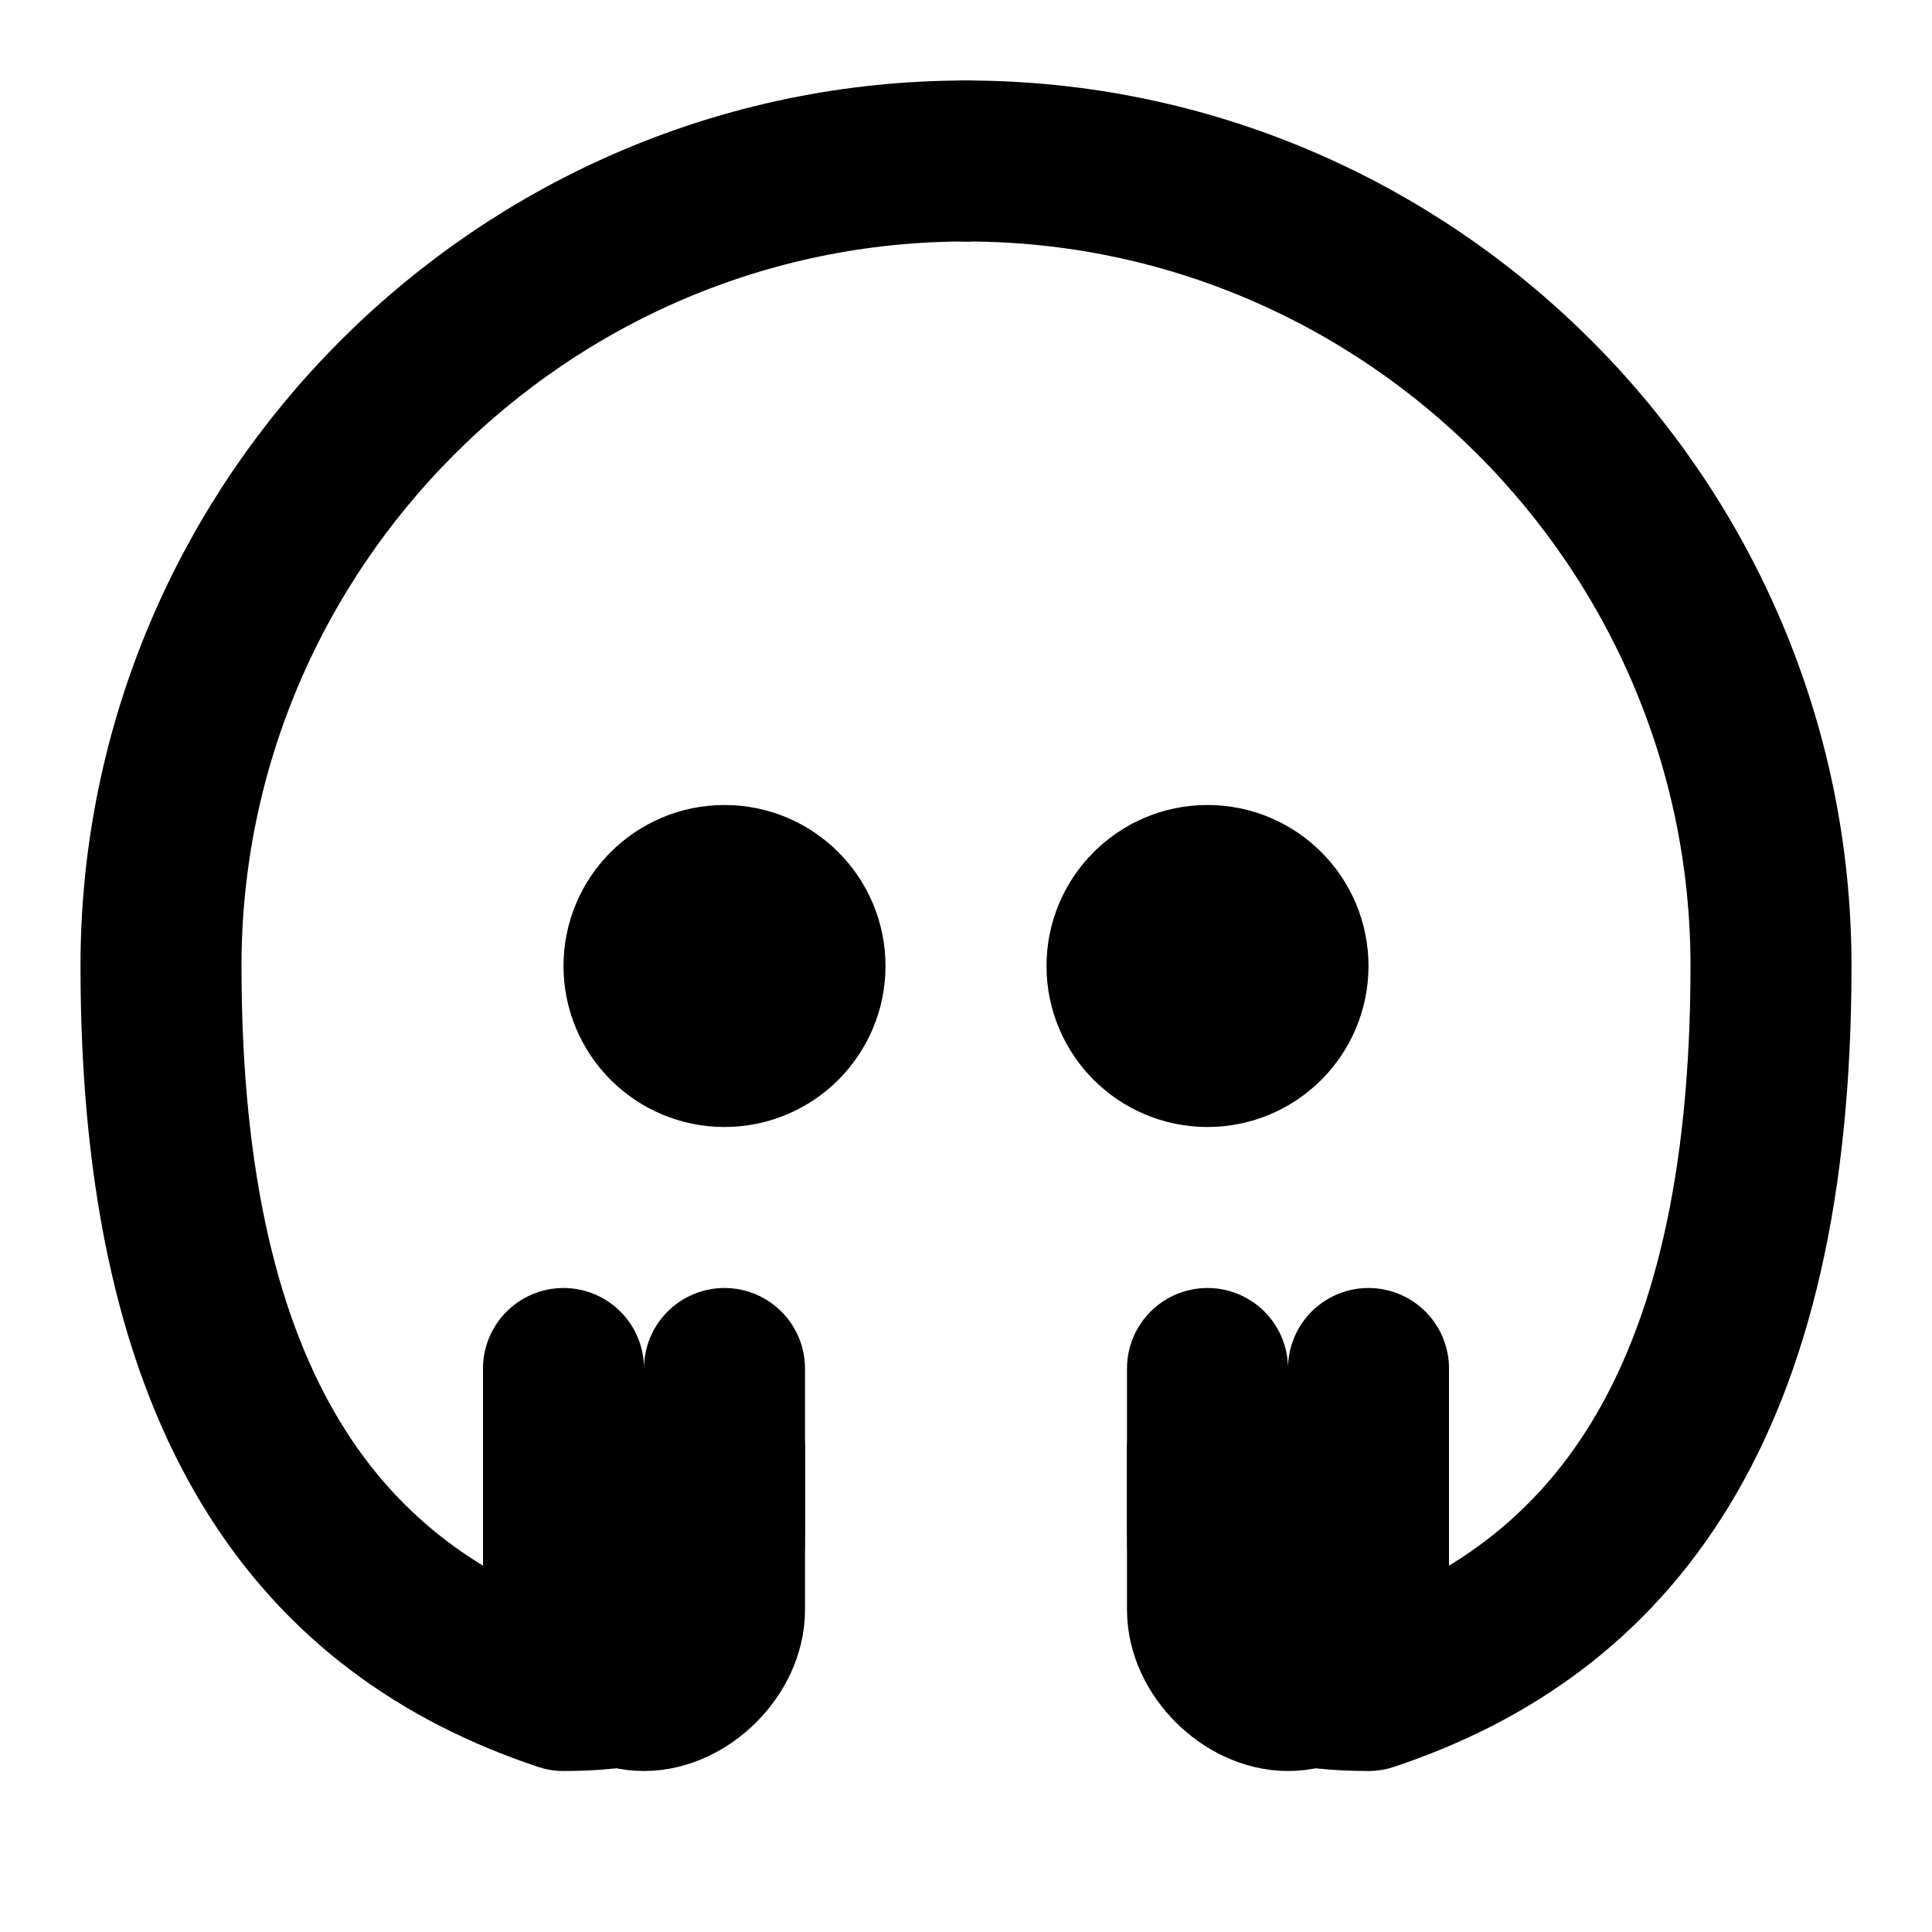
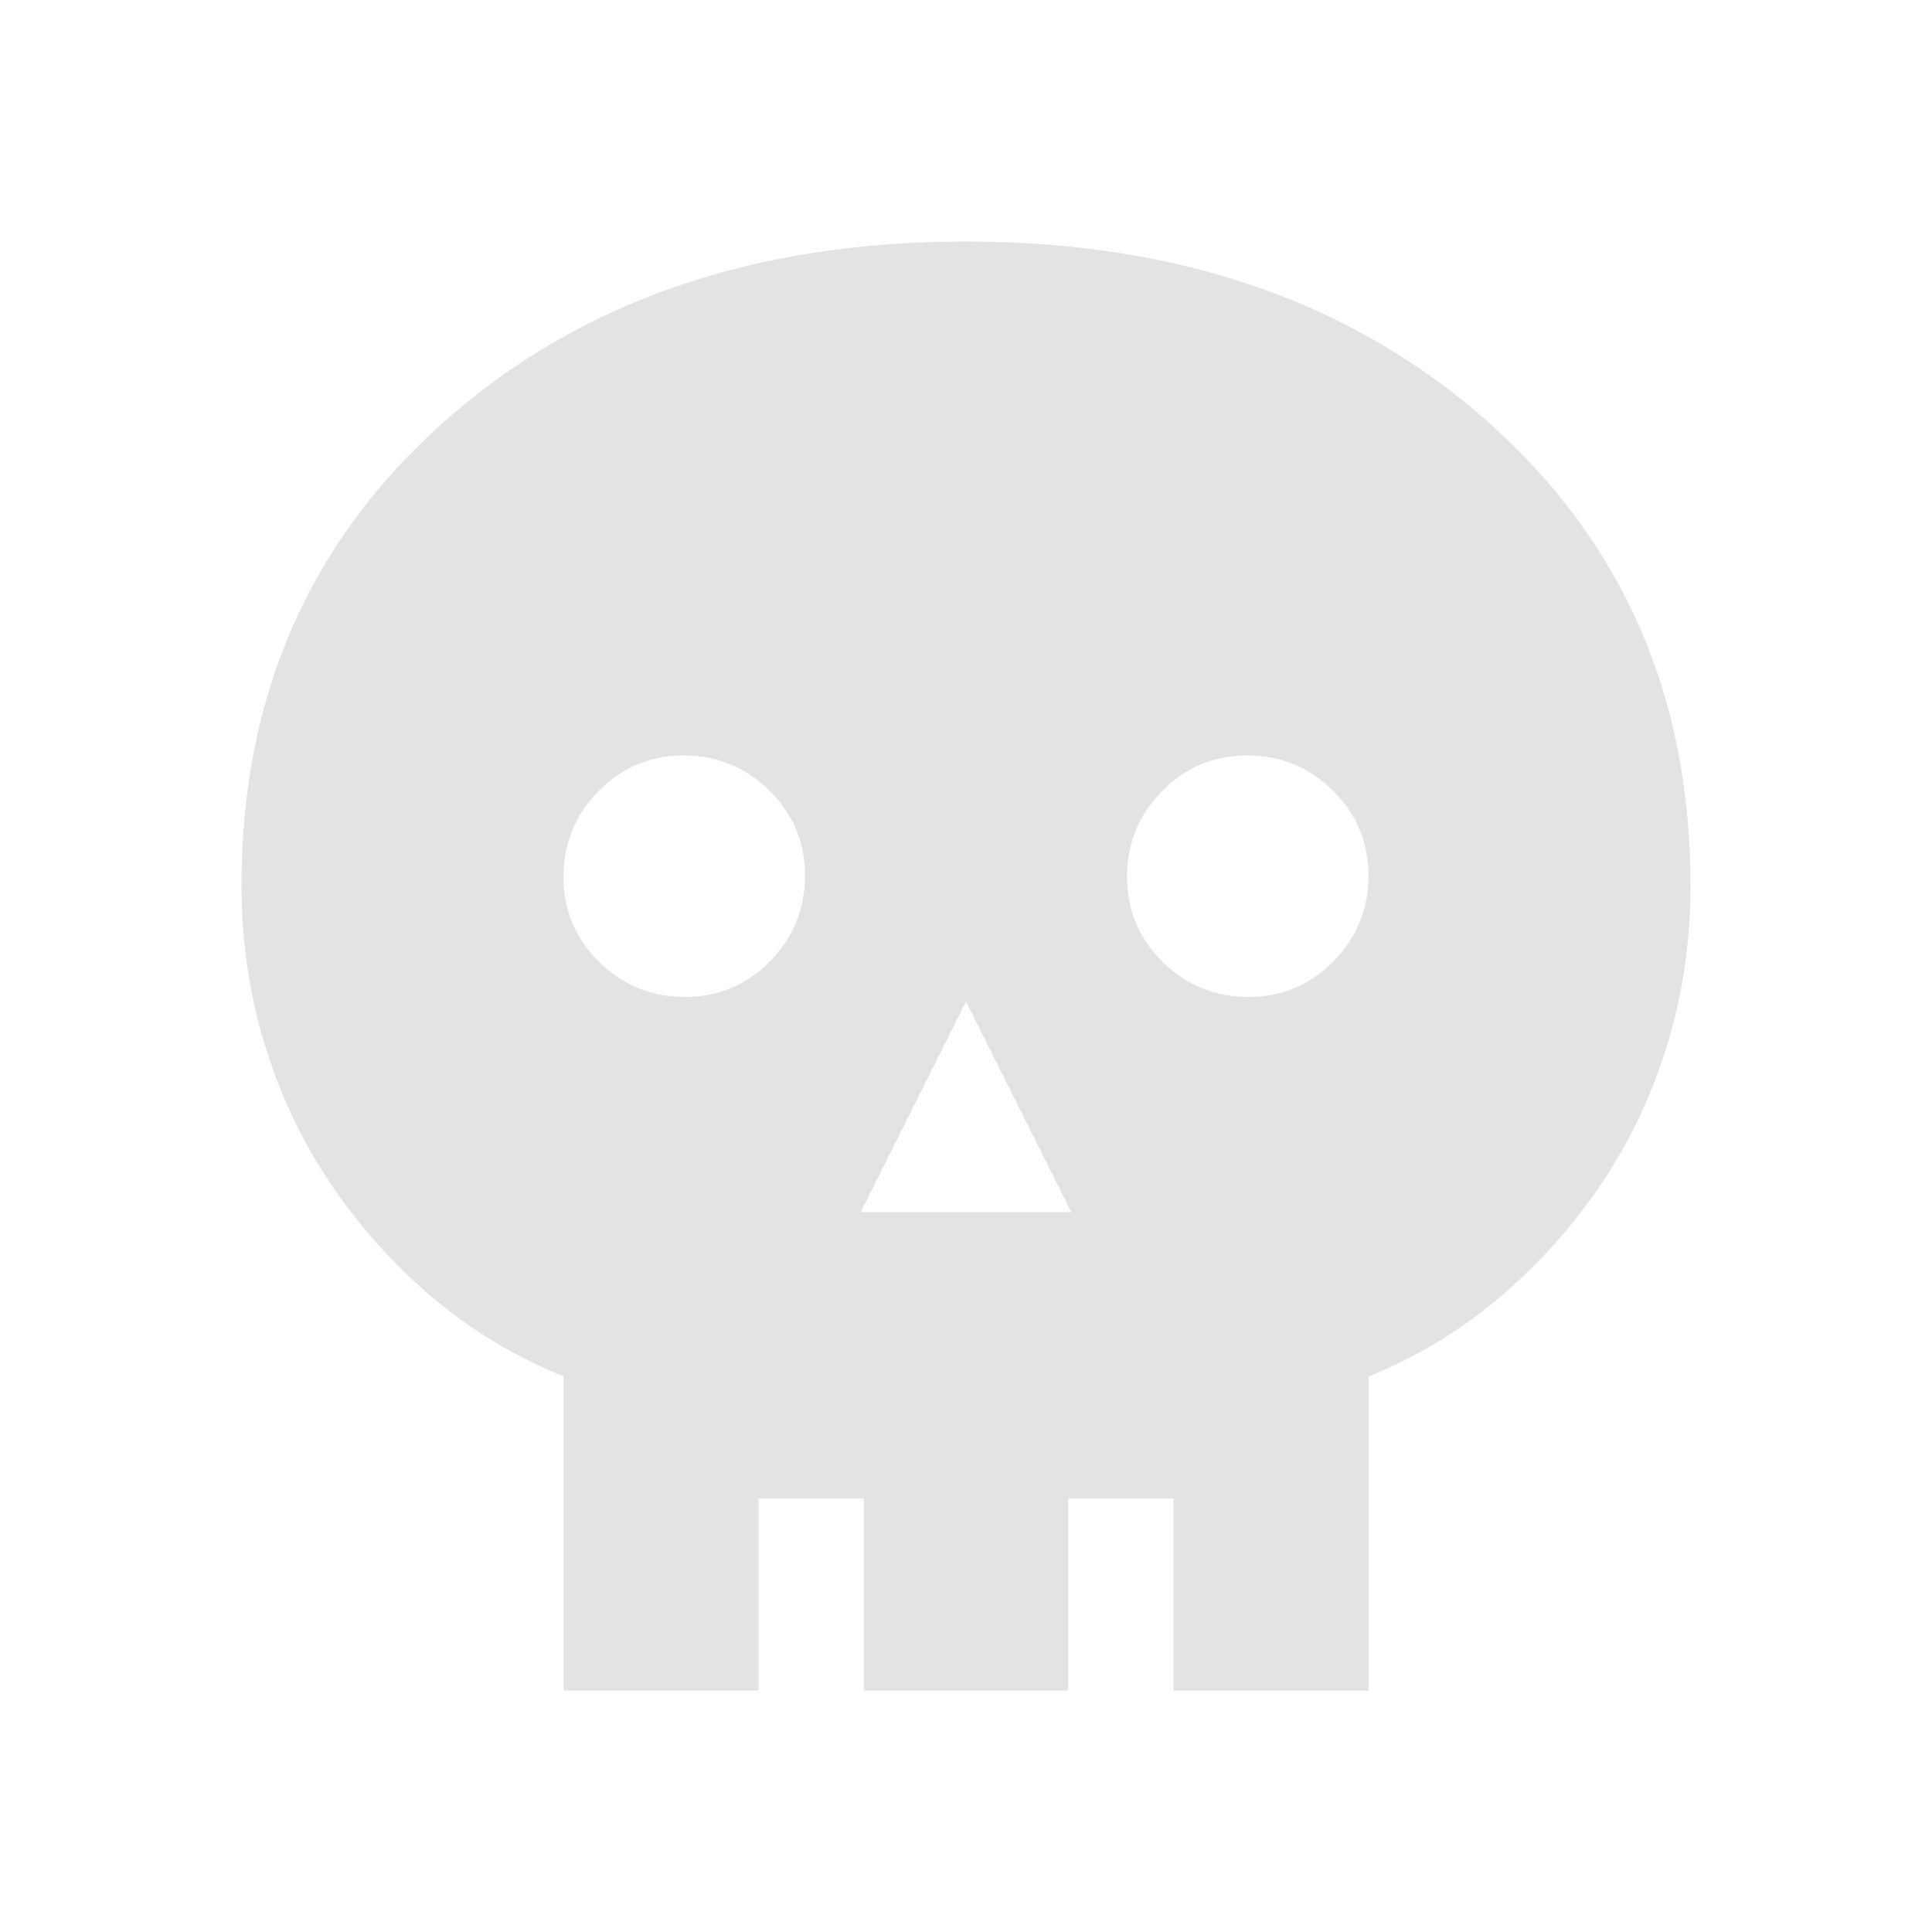
- <svg xmlns="http://www.w3.org/2000/svg" viewBox="0 0 24 24" fill="none" stroke="currentColor" stroke-width="2" stroke-linecap="round" stroke-linejoin="round">
-   <circle cx="9" cy="12" r="1" />
-   <circle cx="15" cy="12" r="1" />
-   <path d="M12 2C6.5 2 2 6.5 2 12s2 8 5 9c1.5 0 2-.5 2-2v-1" />
-   <path d="M12 2c5.5 0 10 4.5 10 10s-2 8-5 9c-1.5 0-2-.5-2-2v-1" />
-   <path d="M9 17v3c0 .5-.5 1-1 1s-1-.5-1-1v-3" />
-   <path d="M15 17v3c0 .5.5 1 1 1s1-.5 1-1v-3" />
+ <svg xmlns="http://www.w3.org/2000/svg" height="48px" viewBox="0 -960 960 960" width="48px" fill="#e3e3e3">
+   <path d="M427.69-357.69h104.62L480-462.31l-52.31 104.62Zm-87.4-106.93q24.86 0 42.29-17.7Q400-500.03 400-524.9q0-24.87-17.71-42.29-17.71-17.43-42.58-17.43-24.86 0-42.29 17.71Q280-549.2 280-524.33q0 24.87 17.71 42.29 17.71 17.42 42.58 17.42Zm280 0q24.86 0 42.29-17.7Q680-500.03 680-524.9q0-24.87-17.71-42.29-17.71-17.43-42.58-17.43-24.86 0-42.29 17.71Q560-549.2 560-524.33q0 24.87 17.71 42.29 17.71 17.42 42.58 17.42ZM280-120v-156.15q-36-14.47-65.12-39.16-29.11-24.69-50.5-56.34-21.38-31.66-32.88-69.43Q120-478.85 120-520q0-141.08 100.78-230.54Q321.56-840 479.94-840q158.37 0 259.21 89.46Q840-661.08 840-520q0 41.15-11.5 78.92t-32.88 69.43q-21.39 31.65-50.5 56.34Q716-290.62 680-276.01V-120h-96.92v-95.38h-52.31V-120H429.23v-95.38h-52.31V-120H280Z" />
</svg>
